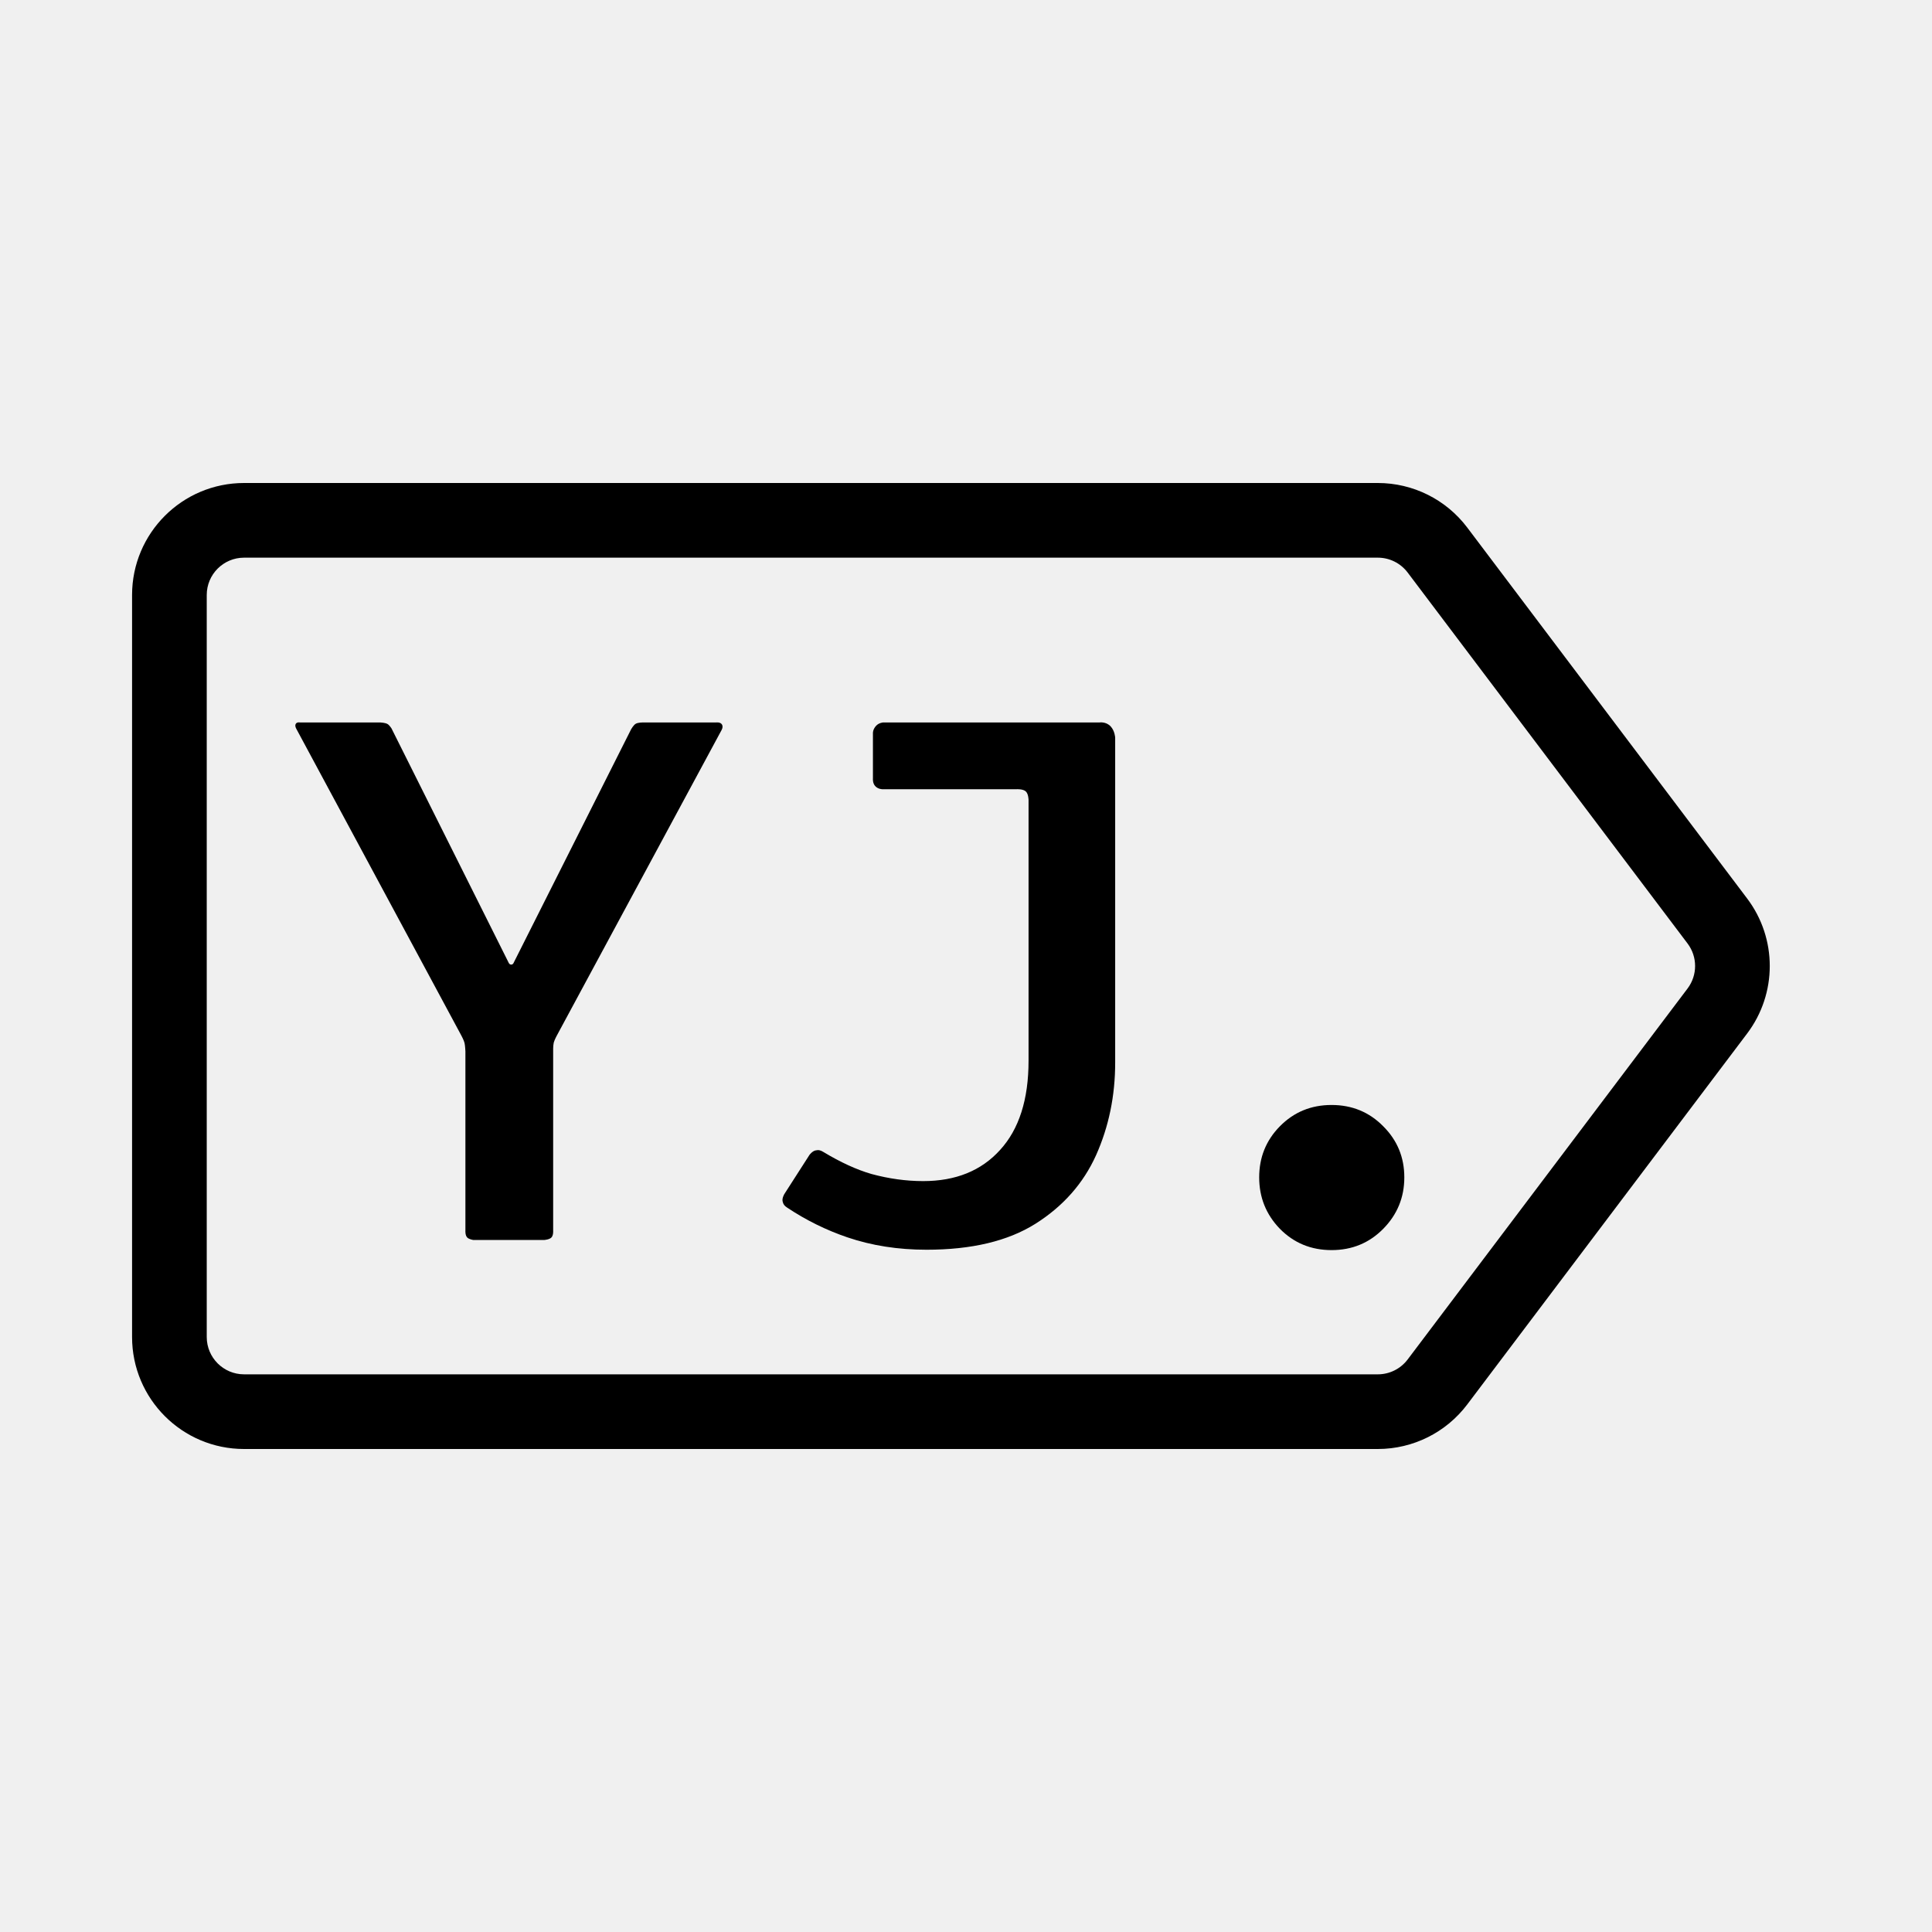
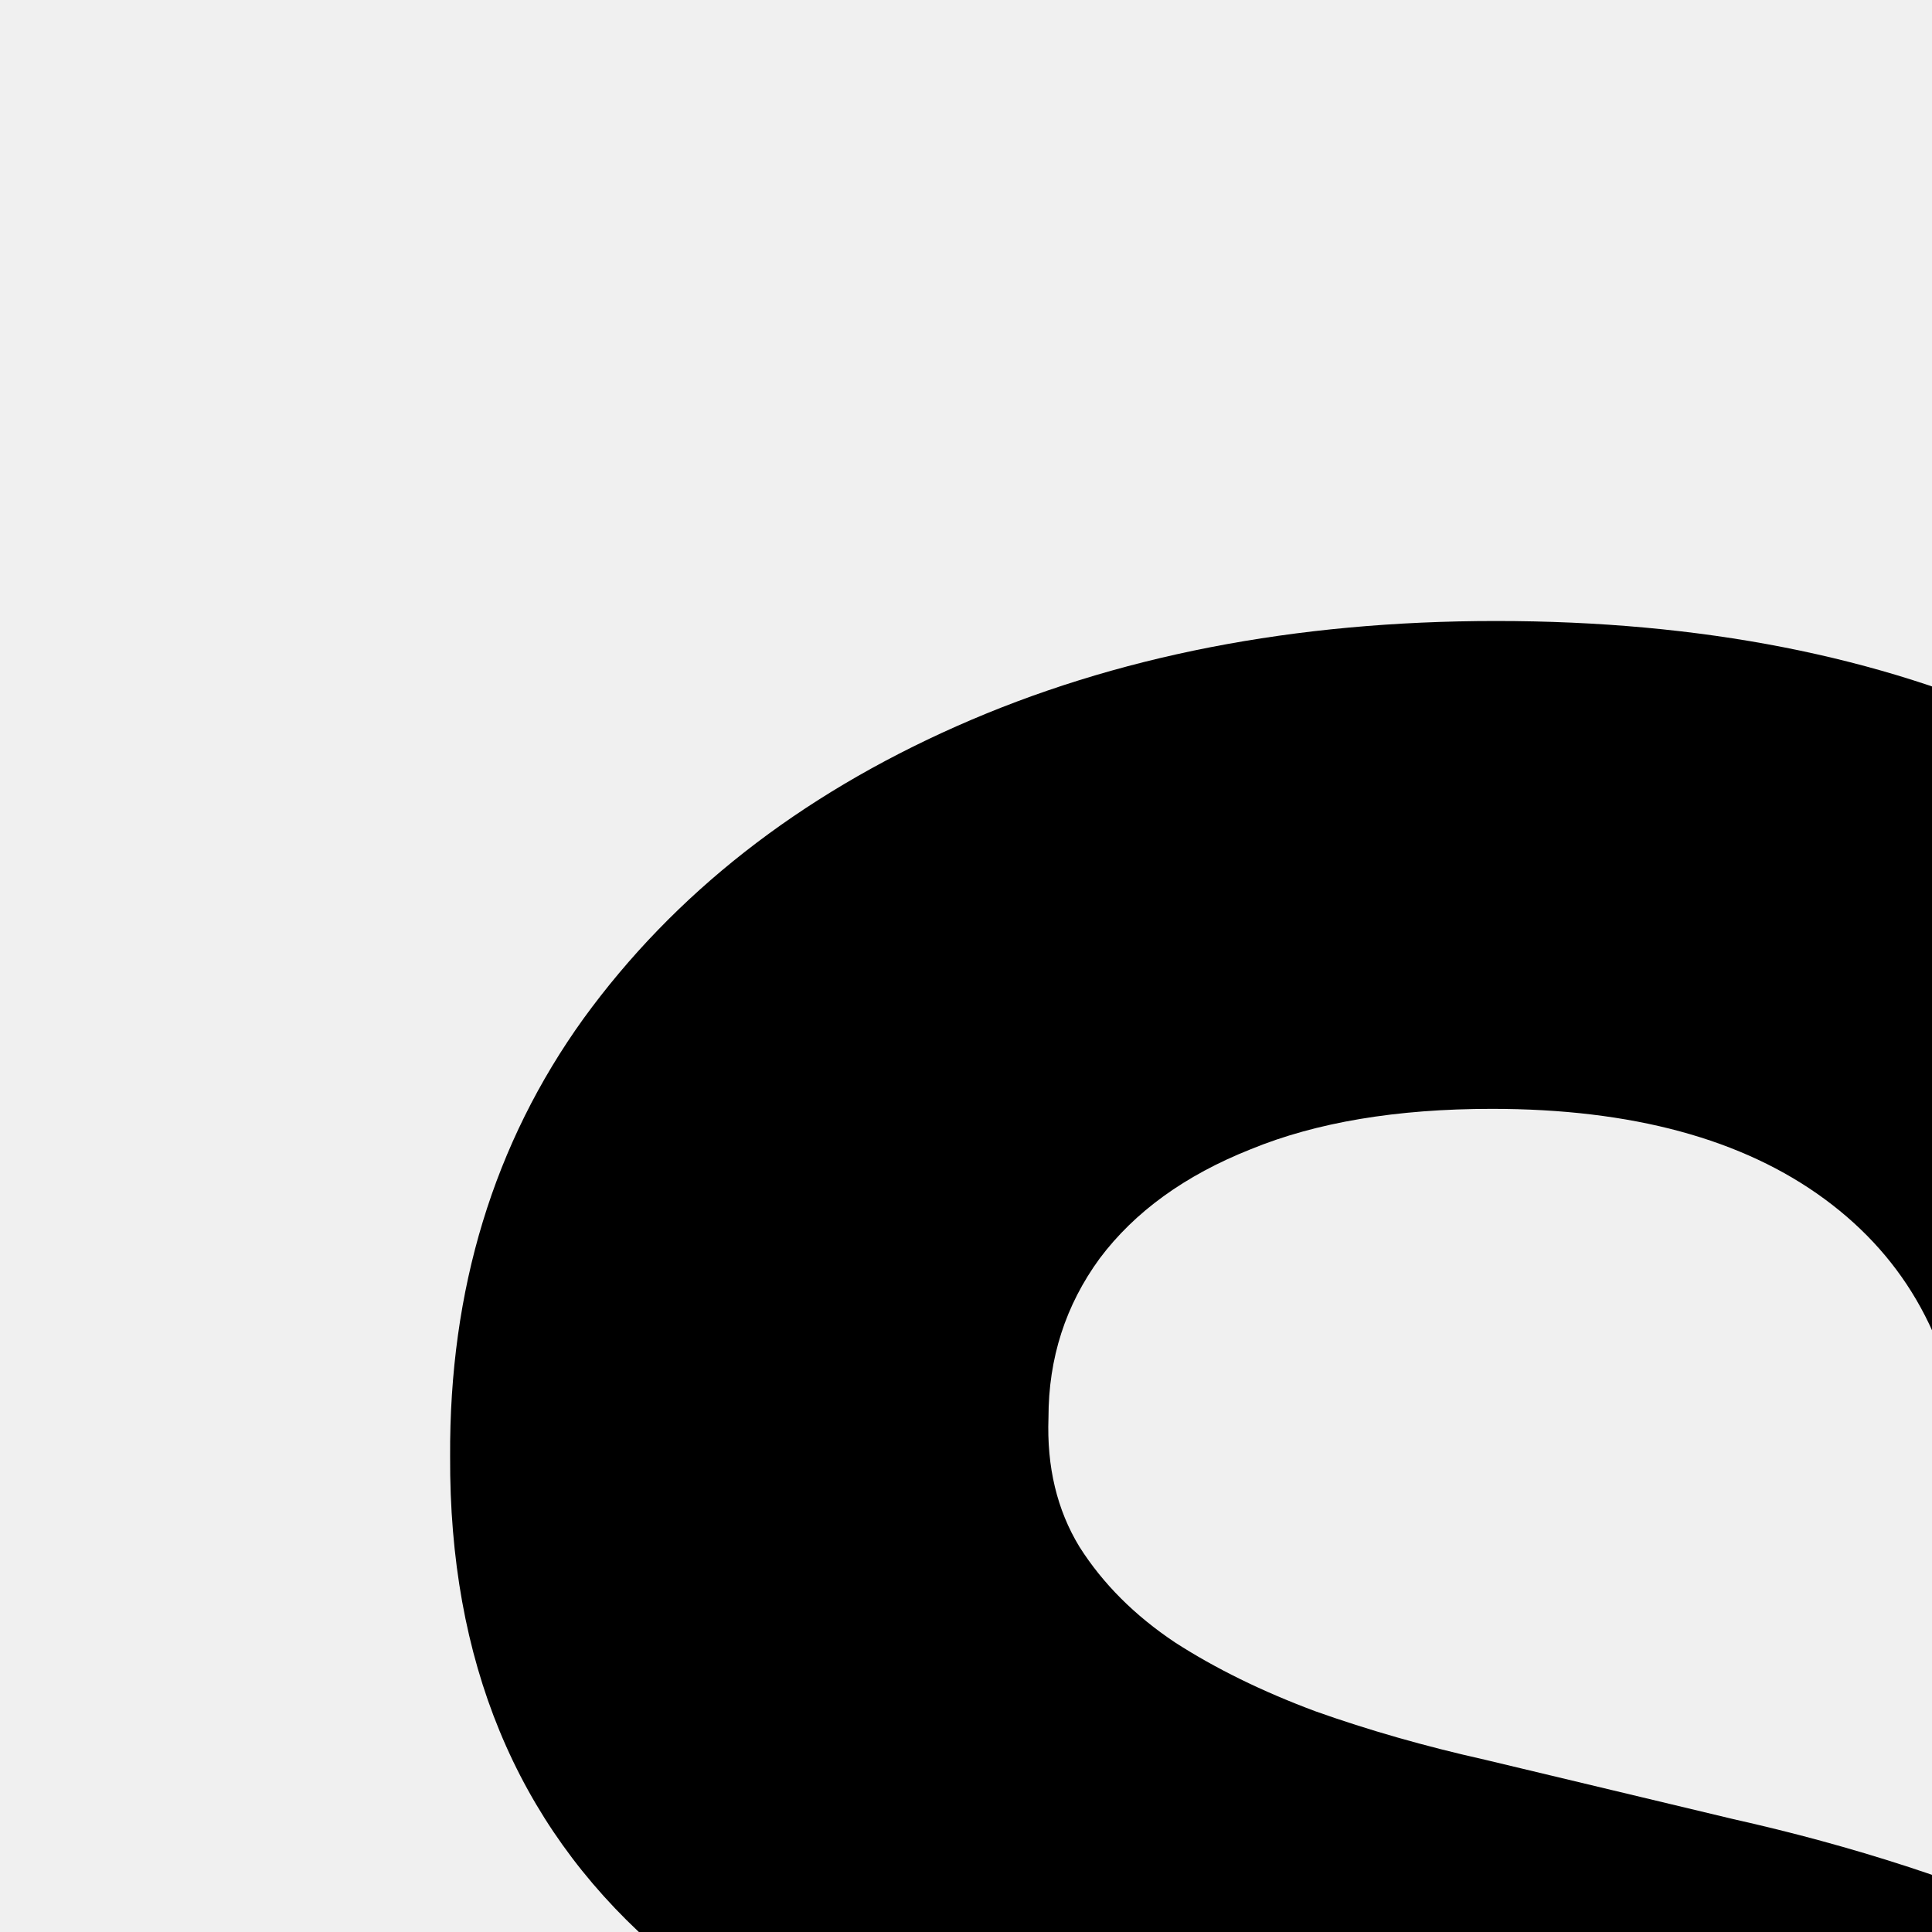
<svg xmlns="http://www.w3.org/2000/svg" width="512" height="512" viewBox="0 0 512 512" fill="none">
-   <g clip-path="url(#clip0_213_2)">
-     <path d="M146.751 276.298C146.548 277.103 146.594 278.727 146.594 278.727V326.214C146.594 326.214 146.68 327.399 146.116 327.964C145.559 328.52 144.234 328.607 144.234 328.607H125.442C125.442 328.607 124.324 328.457 123.828 327.961C123.236 327.369 123.339 326.094 123.339 326.094V278.668C123.339 278.668 123.282 277.097 123.1 276.374C122.91 275.618 122.23 274.373 122.23 274.373L78.573 193.228C78.573 193.228 78.038 192.401 78.38 191.829C78.71 191.276 79.556 191.465 79.556 191.465H100.839C100.839 191.465 102.125 191.519 102.728 191.892C103.225 192.198 103.75 193.031 103.75 193.031L134.743 255.017C134.743 255.017 134.939 255.63 135.477 255.63C135.995 255.631 136.163 255.069 136.163 255.069L167.26 193.252C167.26 193.252 167.873 192.177 168.441 191.827C169.087 191.428 170.438 191.465 170.438 191.465H189.764C189.764 191.465 190.898 191.28 191.333 192.009C191.754 192.714 191.138 193.634 191.138 193.634L147.79 274.016C147.79 274.016 146.957 275.483 146.751 276.298ZM294.362 192.53C295.45 193.724 295.533 195.477 295.533 195.477V281.602C295.533 290.413 293.844 298.595 290.465 306.148C287.086 313.634 281.72 319.697 274.366 324.334C267.078 328.906 257.471 331.191 245.546 331.191C237.994 331.191 231.003 330.098 224.577 327.911C218.939 325.994 213.607 323.362 208.581 320.015C207.878 319.548 207.556 319.157 207.39 318.326C207.226 317.506 207.846 316.457 207.846 316.457L214.522 306.058C214.522 306.058 215.25 305.07 216.098 304.88C216.969 304.685 217.454 304.83 218.202 305.282C222.765 308.034 227.01 309.978 230.937 311.117C235.575 312.375 240.147 313.005 244.652 313.005C253.265 313.005 260.055 310.256 265.025 304.757C270.06 299.258 272.578 291.374 272.578 281.104V212.002C272.578 212.002 272.561 210.448 271.89 209.777C271.138 209.026 269.389 209.154 269.389 209.154H233.862C233.862 209.154 232.66 209.164 231.901 208.282C231.216 207.487 231.335 206.303 231.335 206.303V194.313C231.335 194.313 231.257 193.361 232.15 192.37C232.909 191.529 234.01 191.465 234.01 191.465H291.336C291.336 191.465 293.115 191.161 294.362 192.53Z" class="dynamic" />
-     <path d="M333.698 312.011C333.698 306.711 335.521 302.206 339.164 298.496C342.874 294.72 347.446 292.831 352.879 292.831C358.311 292.831 362.883 294.72 366.594 298.496C370.304 302.206 372.158 306.711 372.158 312.011C372.158 317.311 370.304 321.85 366.594 325.626C362.883 329.403 358.311 331.29 352.879 331.29C347.446 331.29 342.874 329.403 339.164 325.626C335.521 321.85 333.698 317.311 333.698 312.011Z" class="dynamic" />
-     <path fill-rule="evenodd" clip-rule="evenodd" d="M373.039 360.278L447.223 261.959C449.884 258.432 449.884 253.568 447.223 250.041L373.039 151.722C371.169 149.244 368.245 147.787 365.141 147.787H64.681C59.217 147.787 54.788 152.217 54.788 157.681V354.319C54.788 359.783 59.217 364.213 64.681 364.213H365.141C368.245 364.213 371.169 362.756 373.039 360.278ZM463.019 273.878C471.002 263.296 471.002 248.704 463.019 238.122L388.835 139.804C383.226 132.37 374.453 128 365.141 128L64.681 128C48.289 128 35 141.289 35 157.681V354.319C35 370.711 48.289 384 64.681 384H365.141C374.453 384 383.226 379.63 388.835 372.196L463.019 273.878Z" class="dynamic" />
-   </g>
-   <defs>
-     <clipPath id="clip0_213_2">
-       <rect width="440" height="256" class="dynamic" transform="translate(35 128)" />
-     </clipPath>
-   </defs>
+   <path class="dynamic" d="M520.357 384.929C517.5 356.119 505.238 333.738 483.571 317.786C461.905 301.833 432.5 293.857 395.357 293.857C370.119 293.857 348.81 297.429 331.429 304.571C314.048 311.476 300.714 321.119 291.429 333.5C282.381 345.881 277.857 359.929 277.857 375.643C277.381 388.738 280.119 400.167 286.071 409.929C292.262 419.69 300.714 428.143 311.429 435.286C322.143 442.19 334.524 448.262 348.571 453.5C362.619 458.5 377.619 462.786 393.571 466.357L459.286 482.071C491.19 489.214 520.476 498.738 547.143 510.643C573.81 522.548 596.905 537.19 616.429 554.571C635.952 571.952 651.071 592.429 661.786 616C672.738 639.571 678.333 666.595 678.571 697.071C678.333 741.833 666.905 780.643 644.286 813.5C621.905 846.119 589.524 871.476 547.143 889.571C505 907.429 454.167 916.357 394.643 916.357C335.595 916.357 284.167 907.31 240.357 889.214C196.786 871.119 162.738 844.333 138.214 808.857C113.929 773.143 101.19 728.976 100 676.357H249.643C251.31 700.881 258.333 721.357 270.714 737.786C283.333 753.976 300.119 766.238 321.071 774.571C342.262 782.667 366.19 786.714 392.857 786.714C419.048 786.714 441.786 782.905 461.071 775.286C480.595 767.667 495.714 757.071 506.429 743.5C517.143 729.929 522.5 714.333 522.5 696.714C522.5 680.286 517.619 666.476 507.857 655.286C498.333 644.095 484.286 634.571 465.714 626.714C447.381 618.857 424.881 611.714 398.214 605.286L318.571 585.286C256.905 570.286 208.214 546.833 172.5 514.929C136.786 483.024 119.048 440.048 119.286 386C119.048 341.714 130.833 303.024 154.643 269.929C178.69 236.833 211.667 211 253.571 192.429C295.476 173.857 343.095 164.571 396.429 164.571C450.714 164.571 498.095 173.857 538.571 192.429C579.286 211 610.952 236.833 633.571 269.929C656.19 303.024 667.857 341.357 668.571 384.929H520.357ZM868.661 915.286C845.089 915.286 824.851 906.952 807.946 890.286C791.28 873.381 782.946 853.143 782.946 829.571C782.946 806.238 791.28 786.238 807.946 769.571C824.851 752.905 845.089 744.571 868.661 744.571C891.518 744.571 911.518 752.905 928.661 769.571C945.804 786.238 954.375 806.238 954.375 829.571C954.375 845.286 950.327 859.69 942.232 872.786C934.375 885.643 924.018 896 911.161 903.857C898.304 911.476 884.137 915.286 868.661 915.286Z" />
  <style>
-         path.dynamic { fill: #000000; }@media (prefers-color-scheme: dark) {path.dynamic { fill: #FFFFFF; }}
-     </style>
+ 		path.dynamic { fill: #000000; }@media (prefers-color-scheme: dark) {path.dynamic { fill:
+ 		#FFFFFF; }}
+ 	</style>
</svg>
